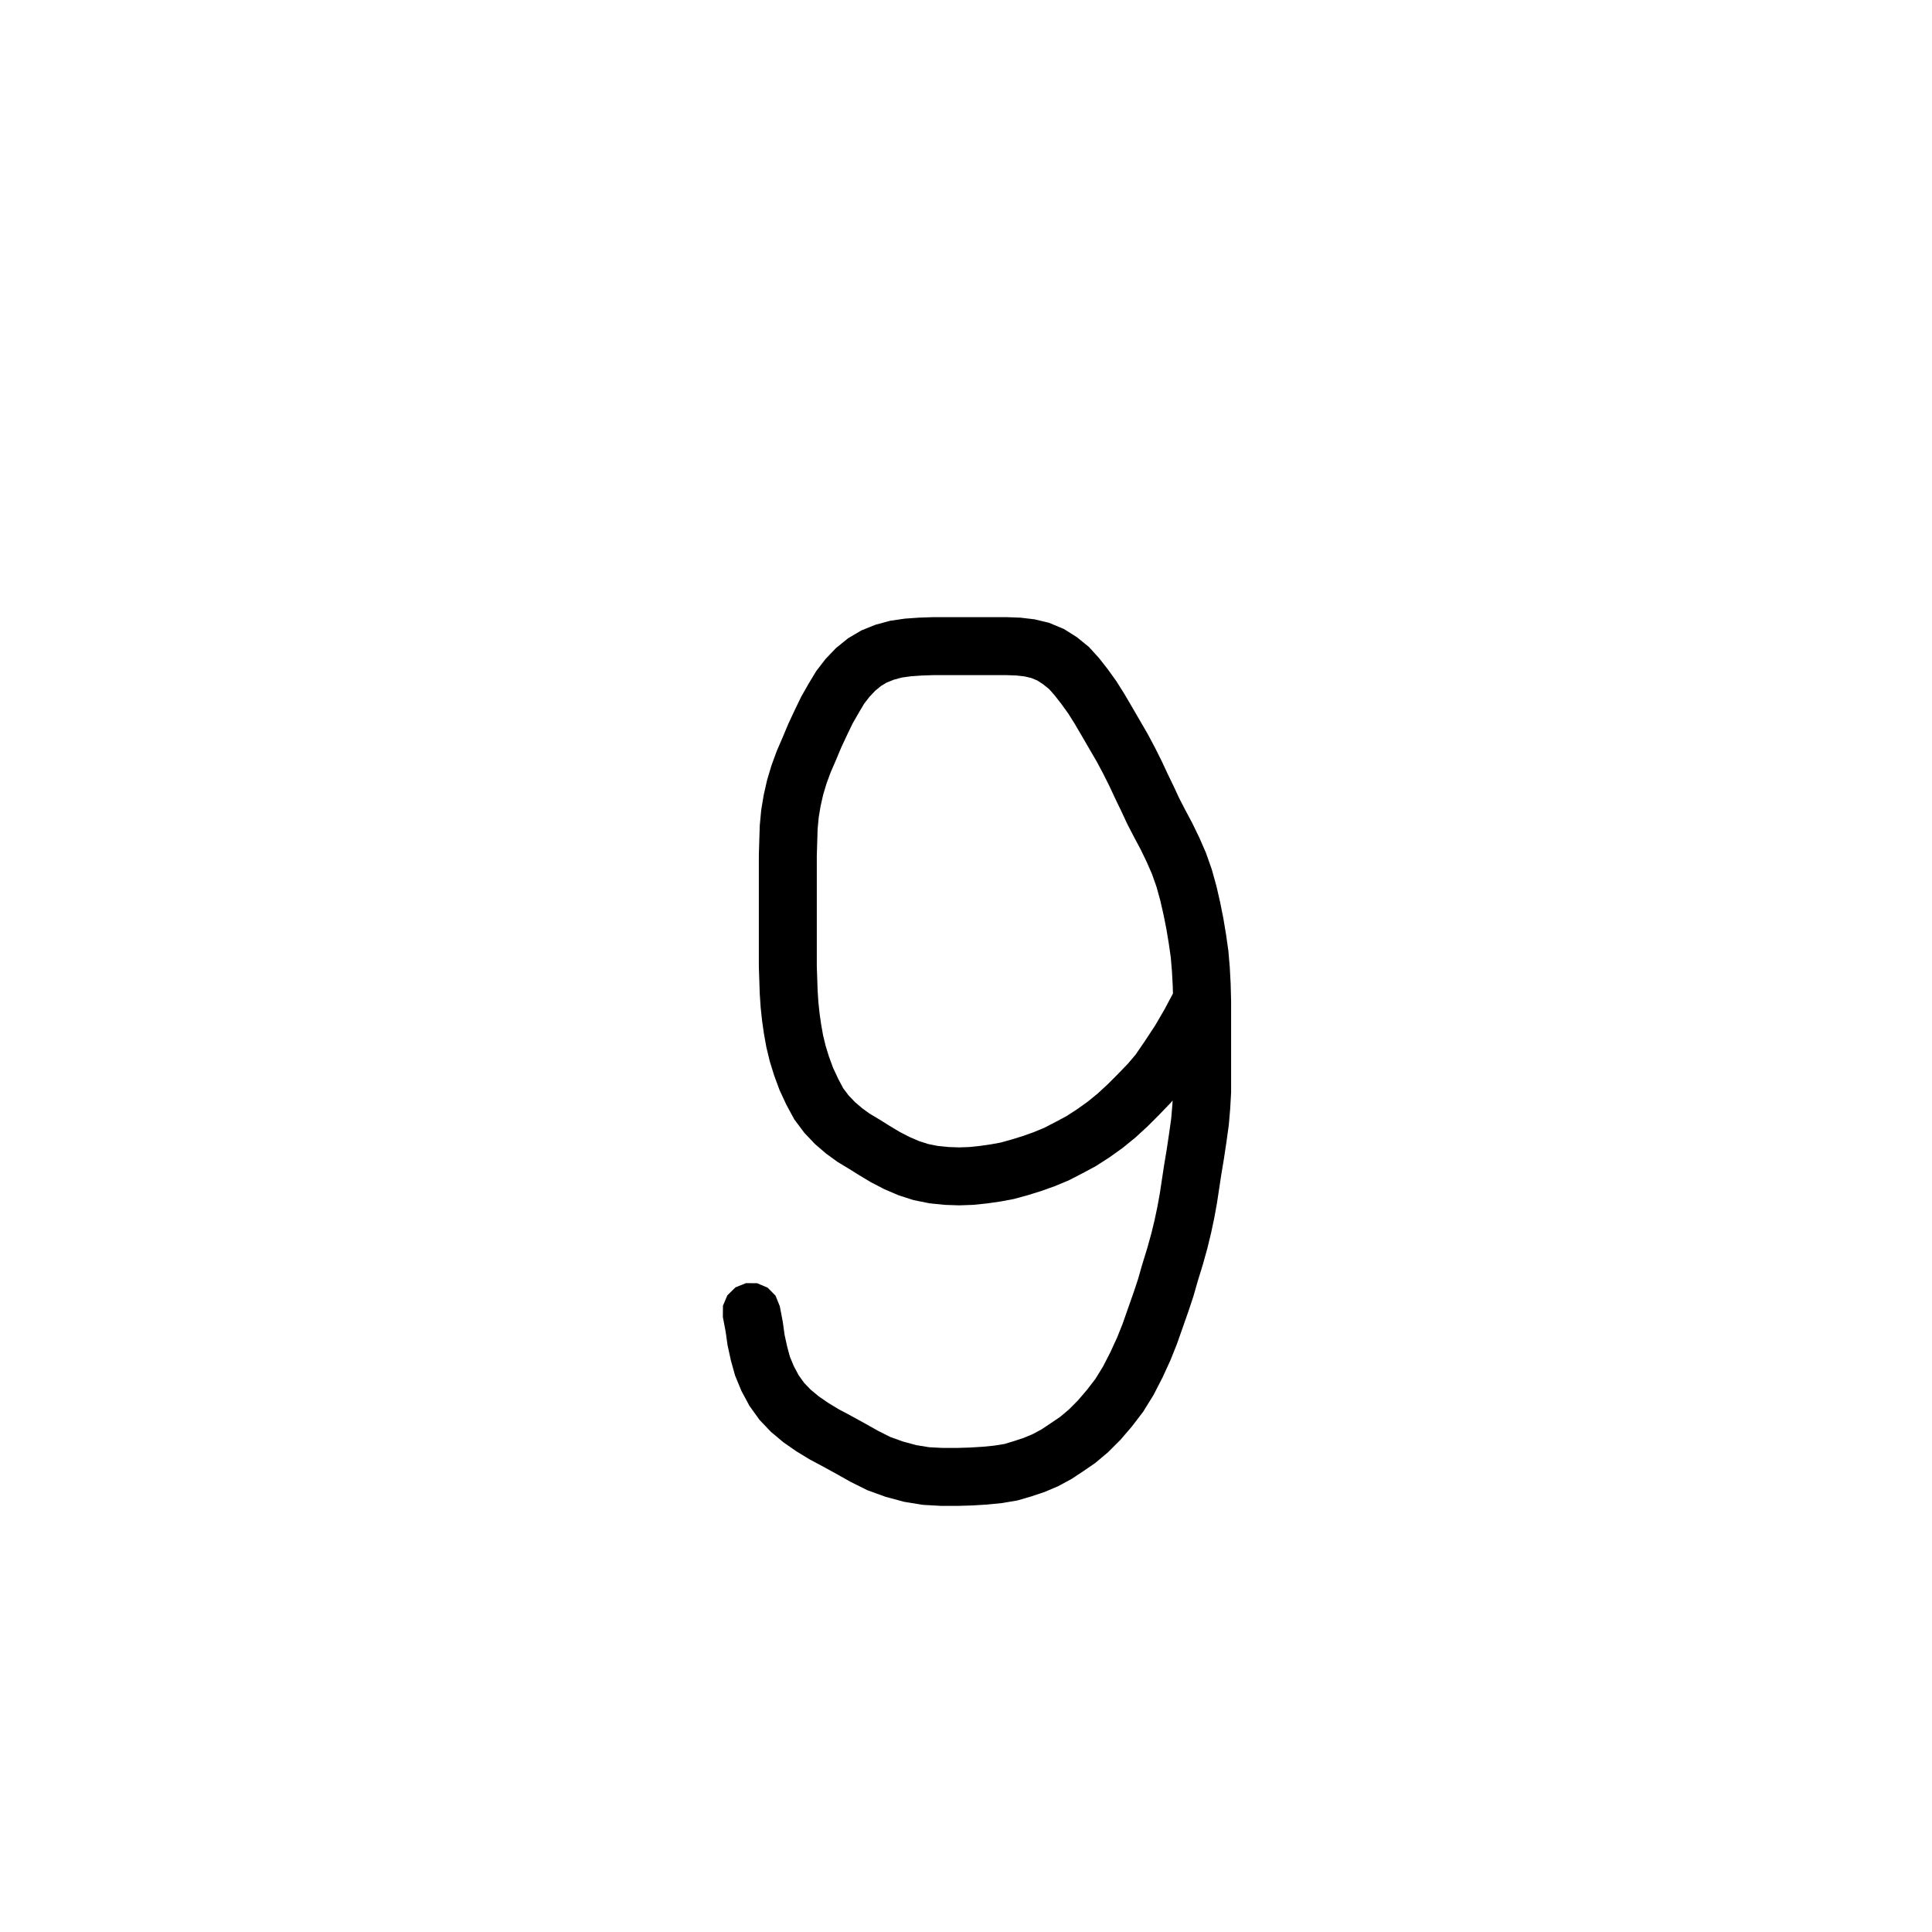
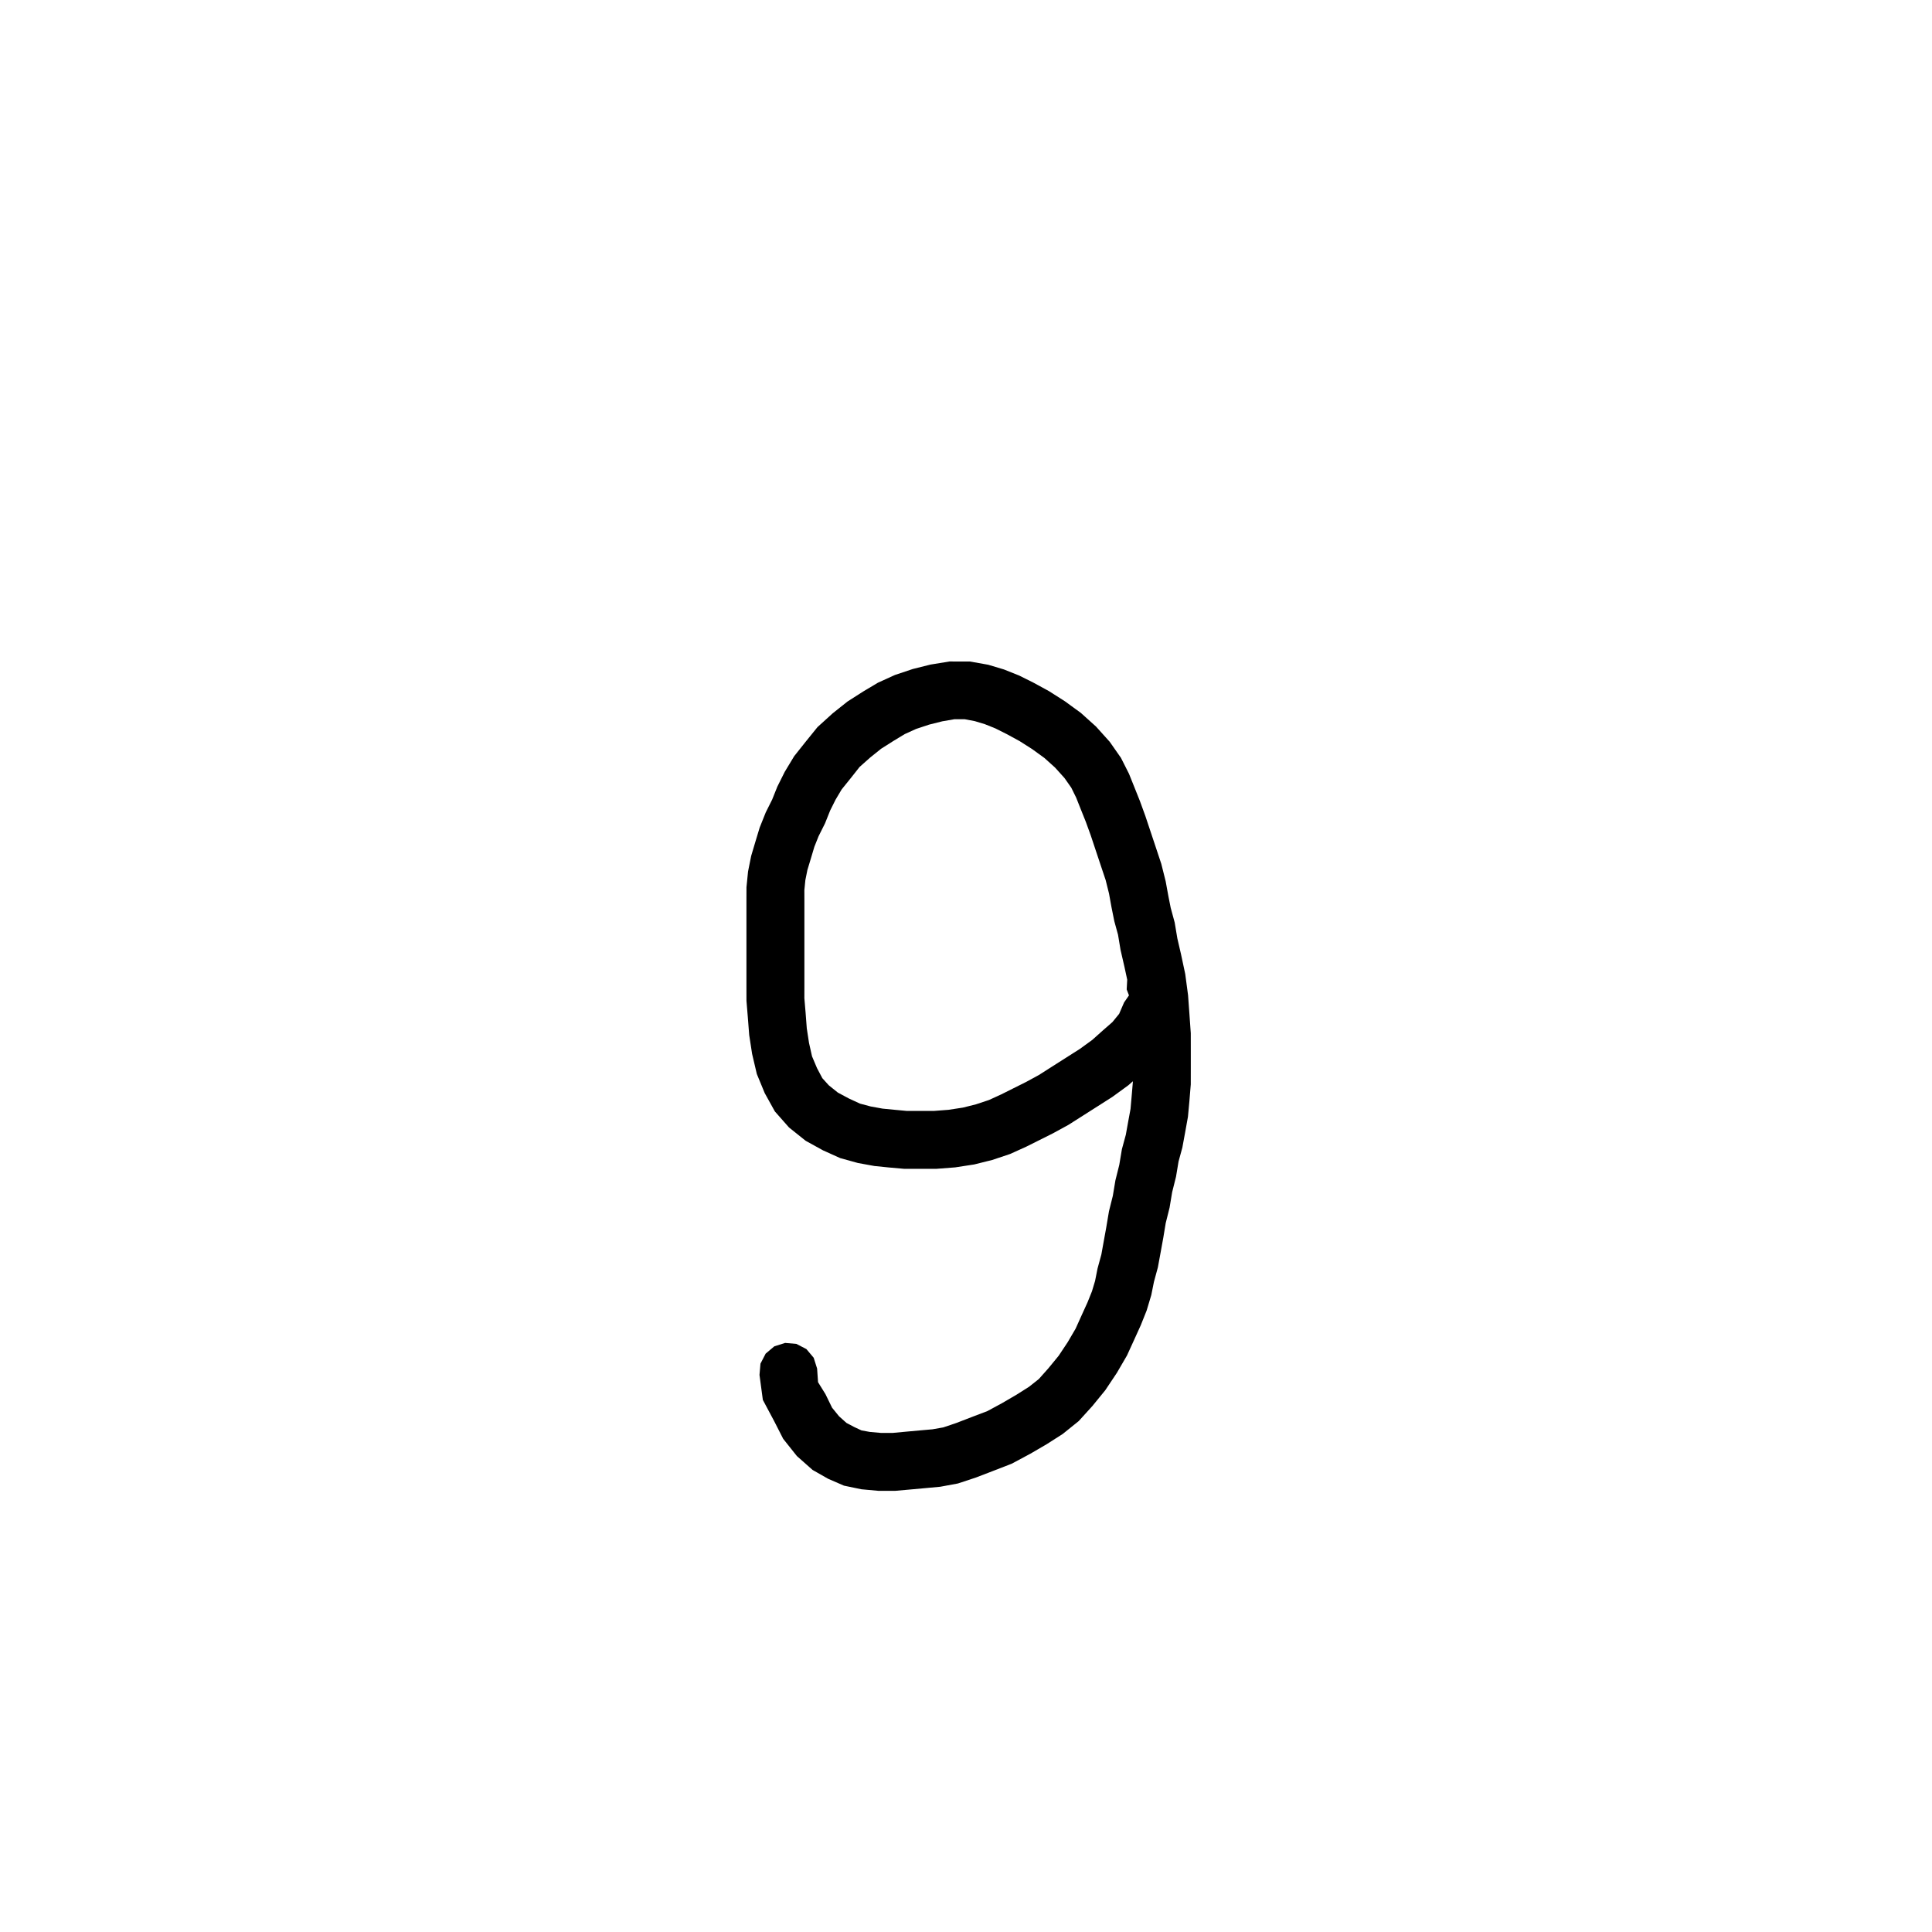
<svg xmlns="http://www.w3.org/2000/svg" viewBox="0 0 300 300" width="300" height="300">
-   <path d="M 182.693 153.222 L 180.84 156.711 L 179.373 159.233 L 177.797 161.625 L 176.34 163.757 L 175.128 165.183 L 173.587 166.783 L 172.016 168.355 L 170.45 169.802 L 168.869 171.09 L 167.207 172.276 L 165.582 173.323 L 163.904 174.218 L 162.168 175.12 L 160.513 175.802 L 158.844 176.398 L 157.068 176.948 L 155.382 177.417 L 153.873 177.692 L 152.185 177.934 L 150.485 178.111 L 148.933 178.167 L 147.304 178.11 L 145.668 177.95 L 144.127 177.643 L 142.713 177.187 L 141.19 176.532 L 139.658 175.737 L 138.15 174.829 L 136.55 173.829 L 135.011 172.91 L 133.858 172.07 L 132.768 171.139 L 131.771 170.097 L 130.933 168.989 L 130.158 167.521 L 129.354 165.803 L 128.728 164.089 L 128.205 162.403 L 127.803 160.74 L 127.51 159.086 L 127.265 157.375 L 127.083 155.68 L 126.961 153.842 L 126.897 151.917 L 126.833 149.992 L 126.833 148.067 L 126.833 146 L 126.833 143.933 L 126.833 141.8 L 126.833 139.6 L 126.833 137.333 L 126.833 135 L 126.833 132.868 L 126.898 130.738 L 126.958 128.747 L 127.13 126.909 L 127.415 125.202 L 127.819 123.408 L 128.336 121.69 L 128.978 119.938 L 129.806 118.031 L 130.648 116.021 L 131.532 114.129 L 132.382 112.363 L 133.351 110.672 L 134.186 109.266 L 135.017 108.195 L 135.922 107.237 L 136.841 106.491 L 137.711 105.975 L 138.823 105.536 L 140.032 105.209 L 141.471 105.009 L 143.166 104.894 L 144.943 104.833 L 146.867 104.833 L 148.867 104.833 L 150.8 104.833 L 152.667 104.833 L 154.533 104.833 L 156.25 104.833 L 157.795 104.887 L 159.085 105.032 L 160.137 105.278 L 161.052 105.656 L 161.968 106.25 L 162.903 106.998 L 163.75 107.955 L 164.8 109.3 L 165.867 110.779 L 166.887 112.402 L 167.98 114.267 L 169.175 116.326 L 170.336 118.324 L 171.335 120.199 L 172.282 122.092 L 173.201 124.063 L 174.133 125.993 L 175.028 127.917 L 176.083 129.96 L 177.122 131.905 L 178.046 133.815 L 178.88 135.716 L 179.574 137.683 L 180.171 139.839 L 180.667 142.01 L 181.107 144.21 L 181.486 146.489 L 181.796 148.644 L 181.977 150.778 L 182.104 153.113 L 182.167 155.528 L 182.167 157.8 L 182.167 160.333 L 182.167 162.667 L 182.167 165 L 182.167 167.133 L 182.168 169.407 L 182.045 171.546 L 181.862 173.696 L 181.546 175.955 L 181.155 178.565 L 180.756 180.958 L 180.417 183.193 L 180.095 185.327 L 179.718 187.397 L 179.279 189.469 L 178.779 191.531 L 178.149 193.8 L 177.353 196.384 L 176.7 198.672 L 176.01 200.741 L 175.154 203.175 L 174.32 205.553 L 173.467 207.687 L 172.42 209.965 L 171.279 212.191 L 170.092 214.117 L 168.77 215.834 L 167.362 217.478 L 165.953 218.888 L 164.61 220.017 L 163.153 221.001 L 161.751 221.941 L 160.384 222.678 L 159.011 223.256 L 157.449 223.774 L 155.999 224.213 L 154.405 224.473 L 152.638 224.648 L 150.659 224.771 L 148.601 224.834 L 146.39 224.835 L 144.284 224.726 L 142.284 224.402 L 140.219 223.841 L 138.239 223.131 L 136.308 222.158 L 134.252 221 L 132.141 219.842 L 130.225 218.822 L 128.581 217.824 L 127.123 216.817 L 125.87 215.777 L 124.863 214.726 L 124.02 213.555 L 123.267 212.14 L 122.654 210.666 L 122.236 209.125 L 121.829 207.27 L 121.55 205.26 L 121.087 202.825 L 120.428 201.197 L 119.197 199.946 L 117.58 199.26 L 115.825 199.246 L 114.197 199.905 L 112.945 201.136 L 112.26 202.753 L 112.246 204.509 L 112.672 206.74 L 112.971 208.863 L 113.497 211.275 L 114.146 213.6 L 115.133 215.993 L 116.38 218.312 L 117.937 220.474 L 119.73 222.356 L 121.677 223.983 L 123.686 225.376 L 125.775 226.645 L 127.859 227.758 L 129.881 228.867 L 132.092 230.109 L 134.694 231.403 L 137.514 232.425 L 140.382 233.198 L 143.316 233.674 L 146.143 233.832 L 148.732 233.833 L 151.074 233.762 L 153.362 233.619 L 155.595 233.394 L 158.001 232.987 L 160.151 232.359 L 162.189 231.677 L 164.283 230.789 L 166.382 229.659 L 168.18 228.466 L 170.056 227.183 L 172.047 225.512 L 173.971 223.588 L 175.763 221.5 L 177.508 219.216 L 179.121 216.609 L 180.513 213.902 L 181.733 211.246 L 182.747 208.713 L 183.646 206.158 L 184.523 203.659 L 185.3 201.328 L 185.98 198.949 L 186.785 196.333 L 187.488 193.803 L 188.055 191.464 L 188.548 189.136 L 188.972 186.806 L 189.316 184.541 L 189.644 182.375 L 190.045 179.969 L 190.454 177.245 L 190.805 174.704 L 191.022 172.187 L 191.165 169.66 L 191.167 167.133 L 191.167 165 L 191.167 162.667 L 191.167 160.333 L 191.167 157.8 L 191.166 155.405 L 191.096 152.753 L 190.956 150.155 L 190.738 147.622 L 190.38 145.111 L 189.96 142.59 L 189.467 140.124 L 188.895 137.627 L 188.16 134.984 L 187.254 132.417 L 186.221 130.052 L 185.145 127.828 L 184.05 125.774 L 183.106 123.949 L 182.267 122.14 L 181.332 120.204 L 180.385 118.175 L 179.331 116.068 L 178.197 113.942 L 176.958 111.807 L 175.754 109.733 L 174.58 107.731 L 173.333 105.754 L 172 103.9 L 170.65 102.178 L 169.097 100.469 L 167.232 98.95 L 165.215 97.677 L 162.93 96.722 L 160.649 96.168 L 158.472 95.913 L 156.417 95.834 L 154.533 95.833 L 152.667 95.833 L 150.8 95.833 L 148.867 95.833 L 146.867 95.833 L 144.79 95.834 L 142.701 95.906 L 140.529 96.058 L 138.235 96.391 L 135.977 96.998 L 133.755 97.891 L 131.692 99.109 L 129.811 100.63 L 128.183 102.338 L 126.747 104.201 L 125.582 106.128 L 124.418 108.171 L 123.401 110.271 L 122.418 112.379 L 121.527 114.502 L 120.622 116.595 L 119.798 118.844 L 119.114 121.125 L 118.585 123.465 L 118.204 125.757 L 117.975 128.186 L 117.902 130.462 L 117.834 132.732 L 117.833 135 L 117.833 137.333 L 117.833 139.6 L 117.833 141.8 L 117.833 143.933 L 117.833 146 L 117.833 148.067 L 117.834 150.142 L 117.903 152.217 L 117.972 154.291 L 118.117 156.453 L 118.335 158.491 L 118.624 160.514 L 118.997 162.594 L 119.529 164.797 L 120.205 166.978 L 121.046 169.264 L 122.108 171.546 L 123.334 173.811 L 124.895 175.903 L 126.565 177.661 L 128.276 179.13 L 130.056 180.423 L 131.85 181.505 L 133.45 182.505 L 135.275 183.597 L 137.343 184.668 L 139.553 185.613 L 141.873 186.357 L 144.332 186.85 L 146.696 187.09 L 148.933 187.167 L 151.115 187.089 L 153.282 186.866 L 155.327 186.574 L 157.418 186.183 L 159.599 185.585 L 161.69 184.936 L 163.754 184.198 L 165.966 183.28 L 168.096 182.182 L 170.151 181.077 L 172.26 179.724 L 174.331 178.243 L 176.35 176.598 L 178.251 174.845 L 180.013 173.084 L 181.805 171.217 L 183.526 169.176 L 185.27 166.641 L 187.027 163.967 L 188.715 161.067 L 190.641 157.445 L 191.146 155.763 L 190.97 154.016 L 190.138 152.47 L 188.778 151.359 L 187.096 150.854 L 185.349 151.03 L 183.803 151.862 Z" fill="black" fill-rule="nonzero" />
+   <path d="M 174.951 153.636 L 175.306 154.562 L 174.546 155.661 L 173.78 157.431 L 172.735 158.71 L 171.217 160.037 L 169.595 161.486 L 167.671 162.882 L 165.59 164.204 L 163.39 165.604 L 161.317 166.926 L 159.318 168.014 L 157.394 168.975 L 155.472 169.937 L 153.566 170.809 L 151.546 171.48 L 149.524 171.987 L 147.29 172.33 L 145.026 172.504 L 142.806 172.5 L 140.811 172.505 L 138.833 172.32 L 137.043 172.145 L 135.204 171.812 L 133.544 171.371 L 131.819 170.575 L 130.102 169.656 L 128.696 168.528 L 127.693 167.419 L 126.866 165.858 L 126.092 164.029 L 125.625 161.95 L 125.277 159.684 L 125.092 157.241 L 124.902 155.005 L 124.906 153 L 124.906 150.8 L 124.906 148.6 L 124.906 146.4 L 124.906 144.2 L 124.906 142 L 124.906 140 L 124.901 138.225 L 125.056 136.668 L 125.372 135.091 L 125.916 133.293 L 126.454 131.487 L 127.11 129.847 L 128.11 127.847 L 128.91 125.847 L 129.749 124.169 L 130.693 122.581 L 132.12 120.811 L 133.473 119.095 L 135.121 117.629 L 136.822 116.262 L 138.775 115.026 L 140.494 113.986 L 142.246 113.191 L 144.266 112.52 L 146.324 112.005 L 148.18 111.684 L 149.816 111.683 L 151.364 111.978 L 152.92 112.447 L 154.56 113.104 L 156.318 113.986 L 158.317 115.074 L 160.271 116.318 L 162.175 117.698 L 163.824 119.182 L 165.292 120.811 L 166.348 122.315 L 167.103 123.847 L 167.828 125.671 L 168.601 127.602 L 169.356 129.678 L 170.137 132.023 L 170.937 134.423 L 171.686 136.66 L 172.209 138.756 L 172.586 140.842 L 173.029 143.042 L 173.609 145.156 L 173.994 147.483 L 174.613 150.176 L 175.172 152.765 L 175.53 155.463 L 175.718 158.121 L 175.909 160.767 L 175.906 163.2 L 175.906 165.8 L 175.91 168.013 L 175.723 170.21 L 175.548 172.192 L 175.179 174.195 L 174.818 176.203 L 174.209 178.444 L 173.801 180.882 L 173.201 183.282 L 172.801 185.682 L 172.201 188.082 L 171.773 190.629 L 171.379 192.795 L 171.018 194.803 L 170.429 196.958 L 170.041 198.909 L 169.559 200.513 L 168.87 202.227 L 167.91 204.338 L 167.017 206.318 L 165.79 208.415 L 164.387 210.525 L 162.79 212.471 L 161.311 214.133 L 159.791 215.338 L 157.866 216.556 L 155.608 217.874 L 153.32 219.114 L 150.991 220 L 148.482 220.966 L 146.47 221.646 L 144.798 221.941 L 142.799 222.118 L 140.599 222.318 L 138.602 222.505 L 136.811 222.505 L 135.043 222.345 L 133.761 222.109 L 132.619 221.575 L 131.441 220.952 L 130.278 219.91 L 129.203 218.584 L 128.177 216.482 L 127.024 214.623 L 126.879 212.503 L 126.348 210.829 L 125.217 209.486 L 123.659 208.678 L 121.909 208.528 L 120.236 209.058 L 118.892 210.189 L 118.084 211.748 L 117.934 213.497 L 118.455 217.377 L 120.236 220.718 L 121.61 223.416 L 123.735 226.09 L 126.172 228.248 L 128.594 229.625 L 131.051 230.691 L 133.77 231.255 L 136.402 231.495 L 139.011 231.495 L 141.414 231.282 L 143.614 231.082 L 146.014 230.859 L 148.742 230.354 L 151.53 229.434 L 154.222 228.4 L 157.092 227.286 L 160.005 225.726 L 162.546 224.244 L 165.022 222.662 L 167.501 220.667 L 169.623 218.329 L 171.625 215.875 L 173.422 213.185 L 174.996 210.482 L 176.103 208.062 L 177.142 205.773 L 178.054 203.487 L 178.772 201.091 L 179.184 199.042 L 179.794 196.797 L 180.234 194.405 L 180.64 192.171 L 181.012 189.918 L 181.612 187.518 L 182.012 185.118 L 182.612 182.718 L 183.004 180.356 L 183.594 178.197 L 184.034 175.805 L 184.465 173.408 L 184.689 170.99 L 184.902 168.387 L 184.906 165.8 L 184.906 163.2 L 184.903 160.433 L 184.695 157.479 L 184.482 154.537 L 184.041 151.235 L 183.399 148.224 L 182.819 145.717 L 182.404 143.244 L 181.784 140.958 L 181.427 139.158 L 181.004 136.844 L 180.326 134.14 L 179.475 131.577 L 178.675 129.177 L 177.856 126.722 L 177.011 124.398 L 176.184 122.329 L 175.31 120.153 L 174.065 117.685 L 172.32 115.189 L 170.188 112.818 L 167.838 110.702 L 165.341 108.882 L 162.896 107.326 L 160.494 106.014 L 158.253 104.896 L 155.893 103.953 L 153.449 103.222 L 150.596 102.717 L 147.433 102.716 L 144.488 103.195 L 141.746 103.88 L 138.966 104.809 L 136.318 106.014 L 134.038 107.374 L 131.591 108.938 L 129.292 110.771 L 126.939 112.905 L 125.092 115.189 L 123.32 117.419 L 121.863 119.831 L 120.703 122.153 L 119.903 124.153 L 118.903 126.153 L 117.959 128.513 L 117.296 130.707 L 116.641 132.909 L 116.156 135.332 L 115.912 137.775 L 115.906 140 L 115.906 142 L 115.906 144.2 L 115.906 146.4 L 115.906 148.6 L 115.906 150.8 L 115.906 153 L 115.91 155.395 L 116.121 157.959 L 116.336 160.716 L 116.787 163.65 L 117.52 166.771 L 118.747 169.742 L 120.32 172.581 L 122.516 175.072 L 125.11 177.144 L 127.794 178.625 L 130.468 179.829 L 133.209 180.588 L 135.77 181.055 L 137.98 181.28 L 140.402 181.495 L 142.806 181.5 L 145.386 181.496 L 148.322 181.27 L 151.289 180.813 L 154.066 180.12 L 156.846 179.191 L 159.341 178.063 L 161.419 177.025 L 163.494 175.986 L 165.896 174.674 L 168.222 173.196 L 170.422 171.796 L 172.741 170.318 L 175.217 168.514 L 177.196 166.763 L 179.278 164.89 L 181.432 162.169 L 182.667 159.539 L 184.173 156.104 L 183.861 152.364 L 183.278 150.707 L 182.106 149.4 L 180.523 148.641 L 178.77 148.545 L 177.114 149.128 L 175.806 150.3 L 175.047 151.883 Z" fill="black" fill-rule="nonzero" />
</svg>
